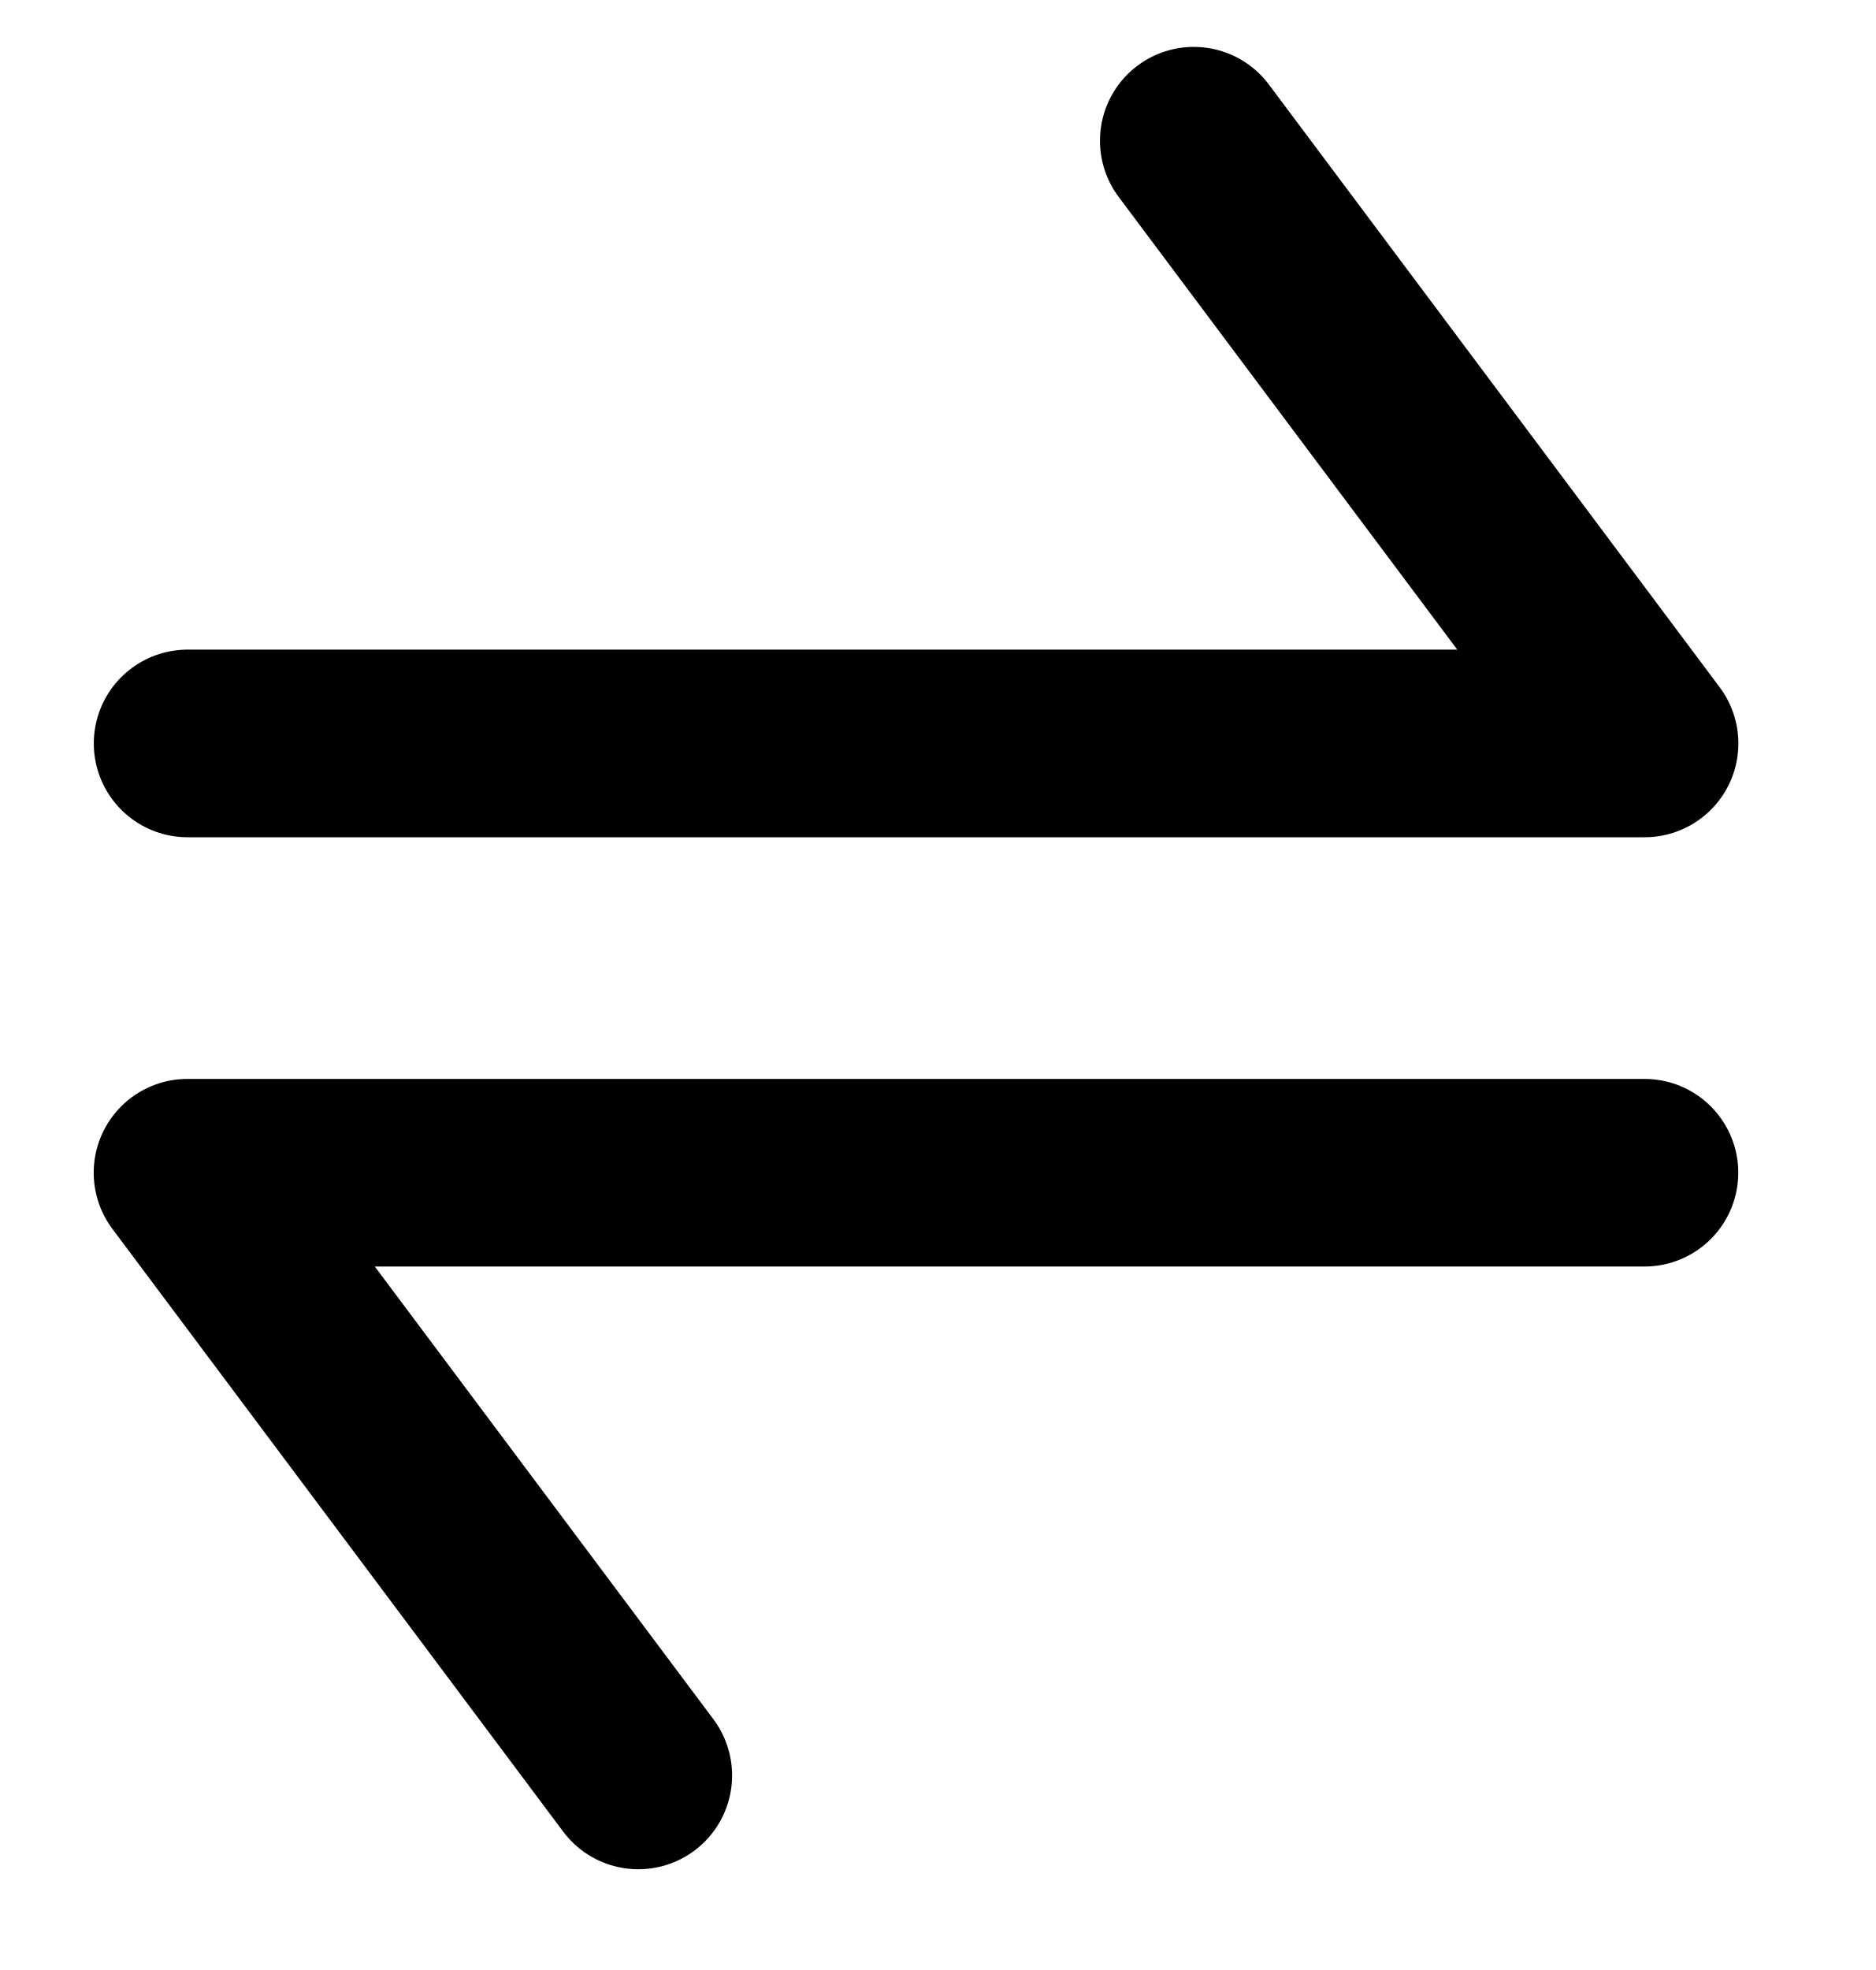
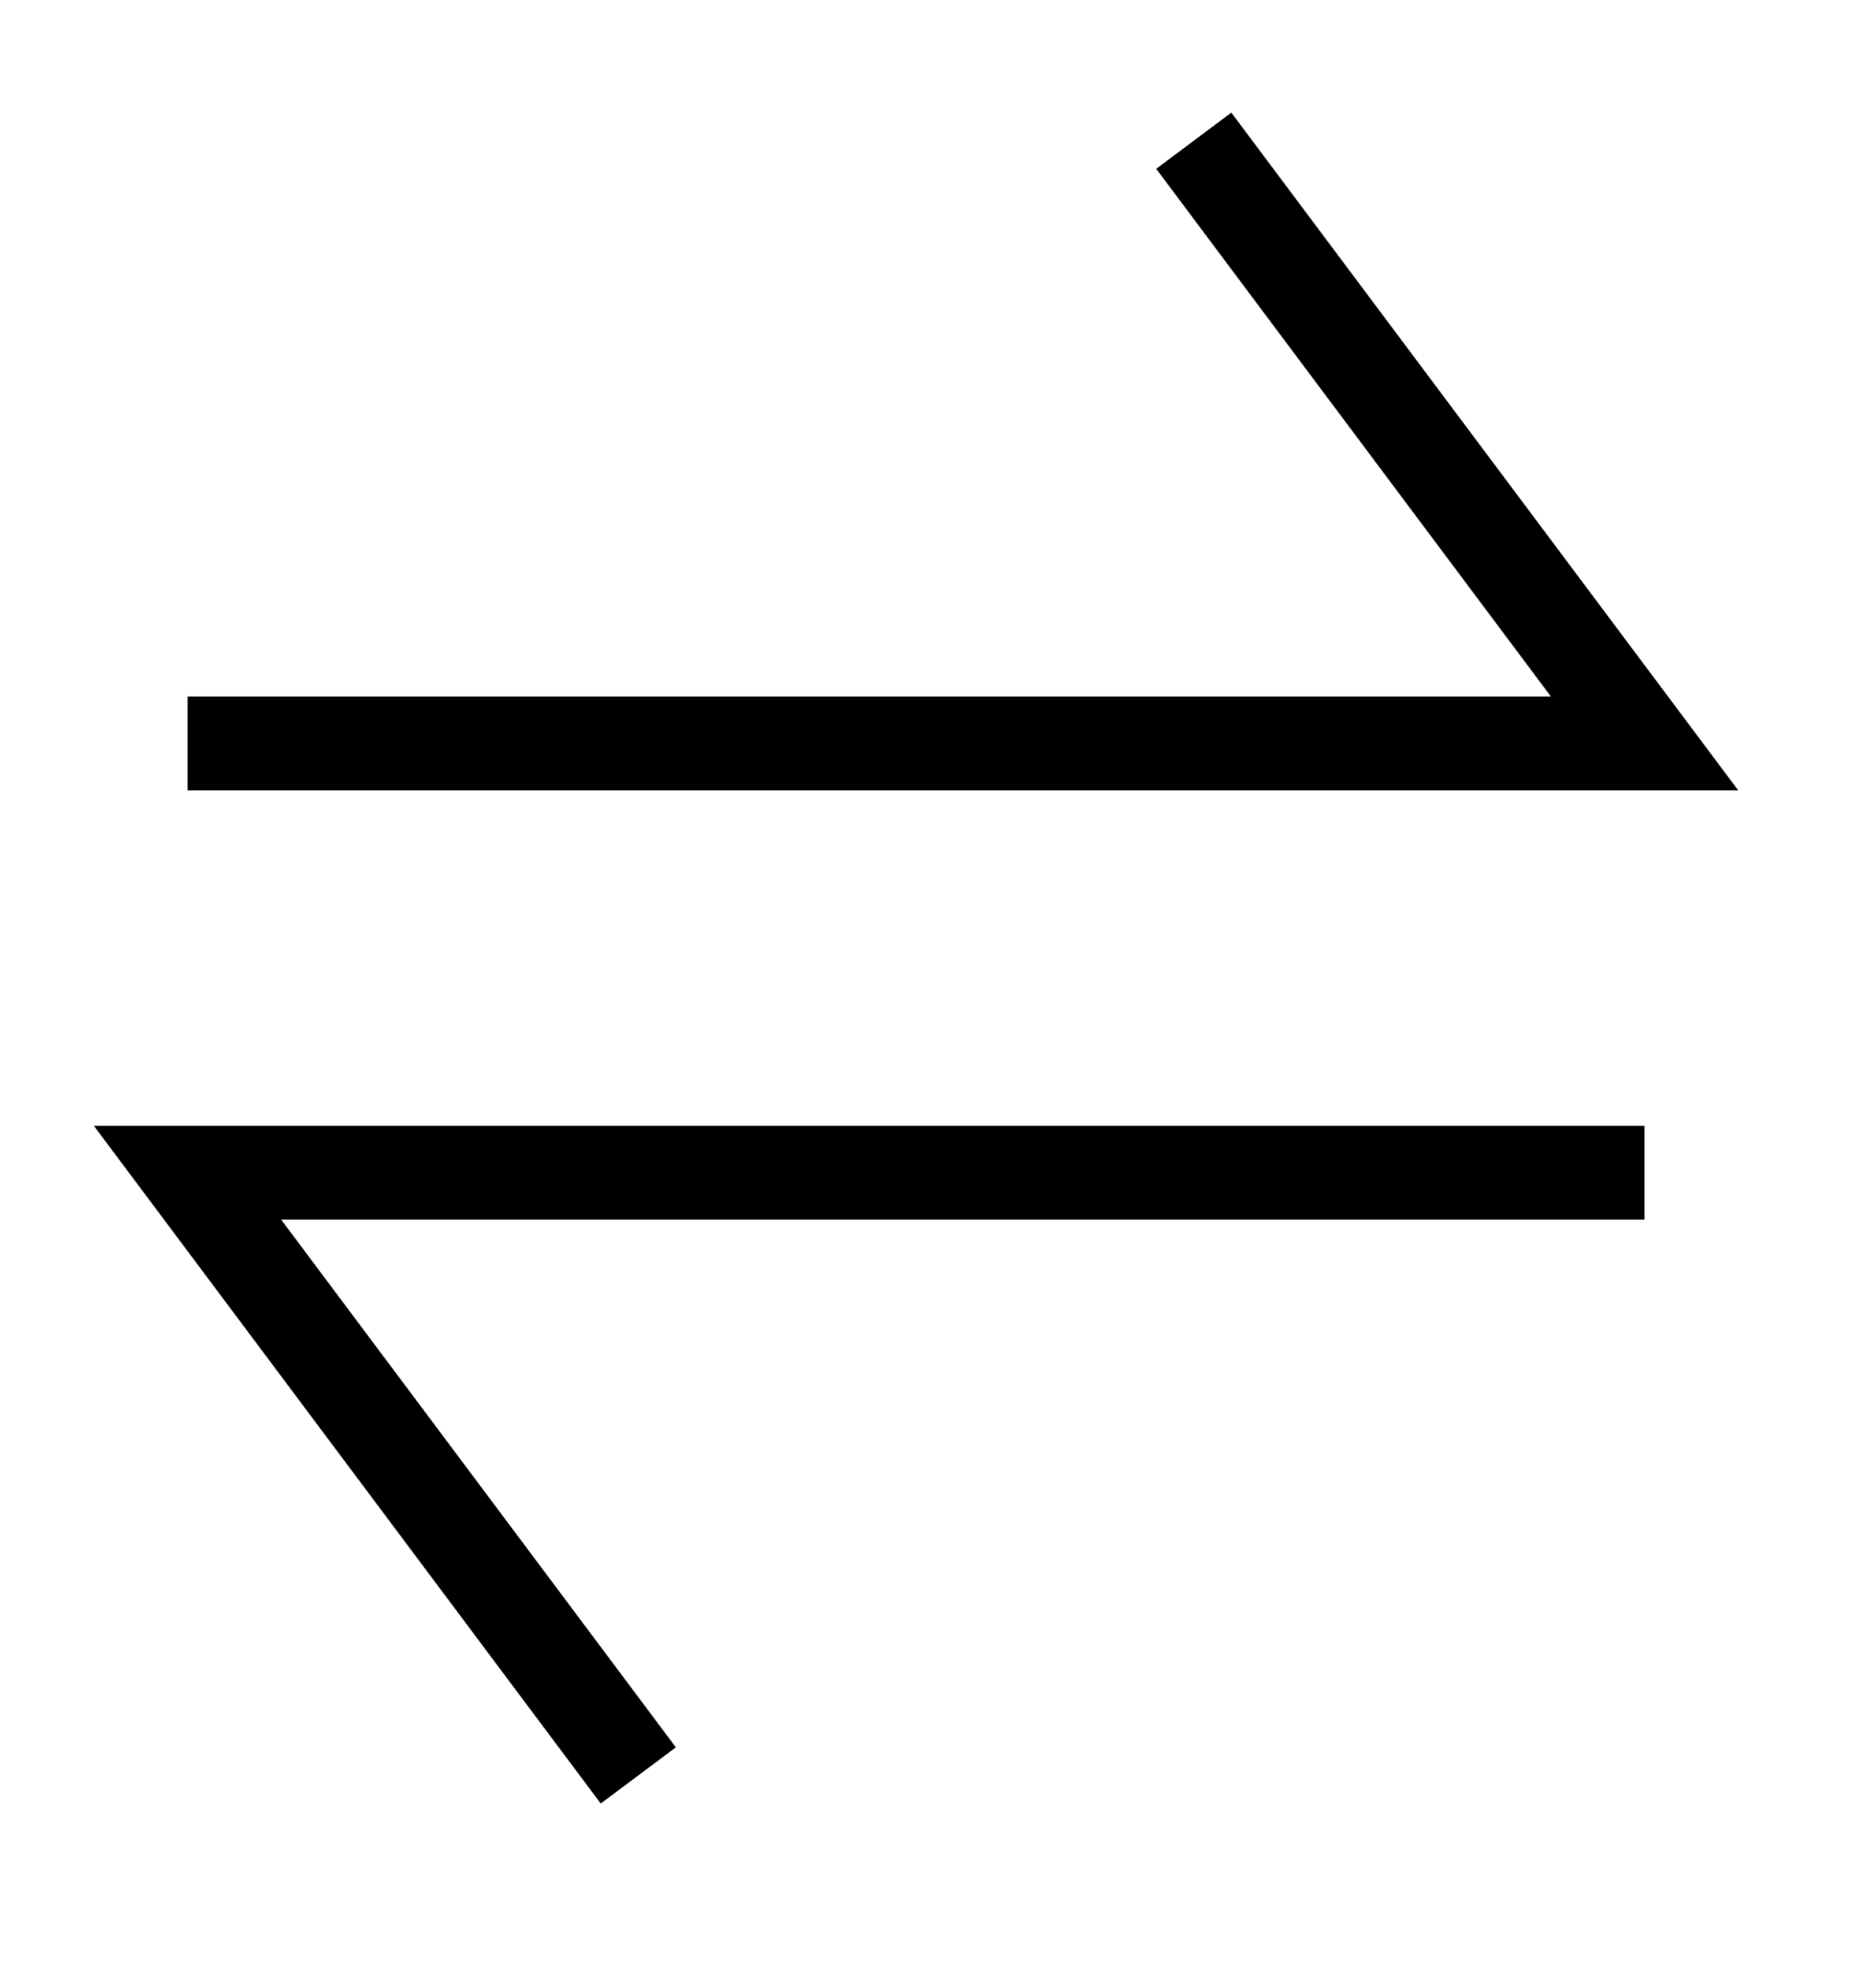
<svg xmlns="http://www.w3.org/2000/svg" width="20" height="21" viewBox="0 0 20 21">
-   <g fill="none" fill-rule="evenodd" stroke="#000" stroke-linecap="round" stroke-linejoin="round" stroke-width="2">
+   <g fill="none" fillRule="evenodd" stroke="#000" strokeLinecap="round" strokeLinejoin="round" strokeWidth="2">
    <path d="M2 7.425L17.533 7.425 12.727 1" transform="translate(0 .5)" />
    <path d="M2 18.425L17.533 18.425 12.727 12" transform="translate(0 .5) rotate(180 9.766 15.213)" />
  </g>
</svg>
